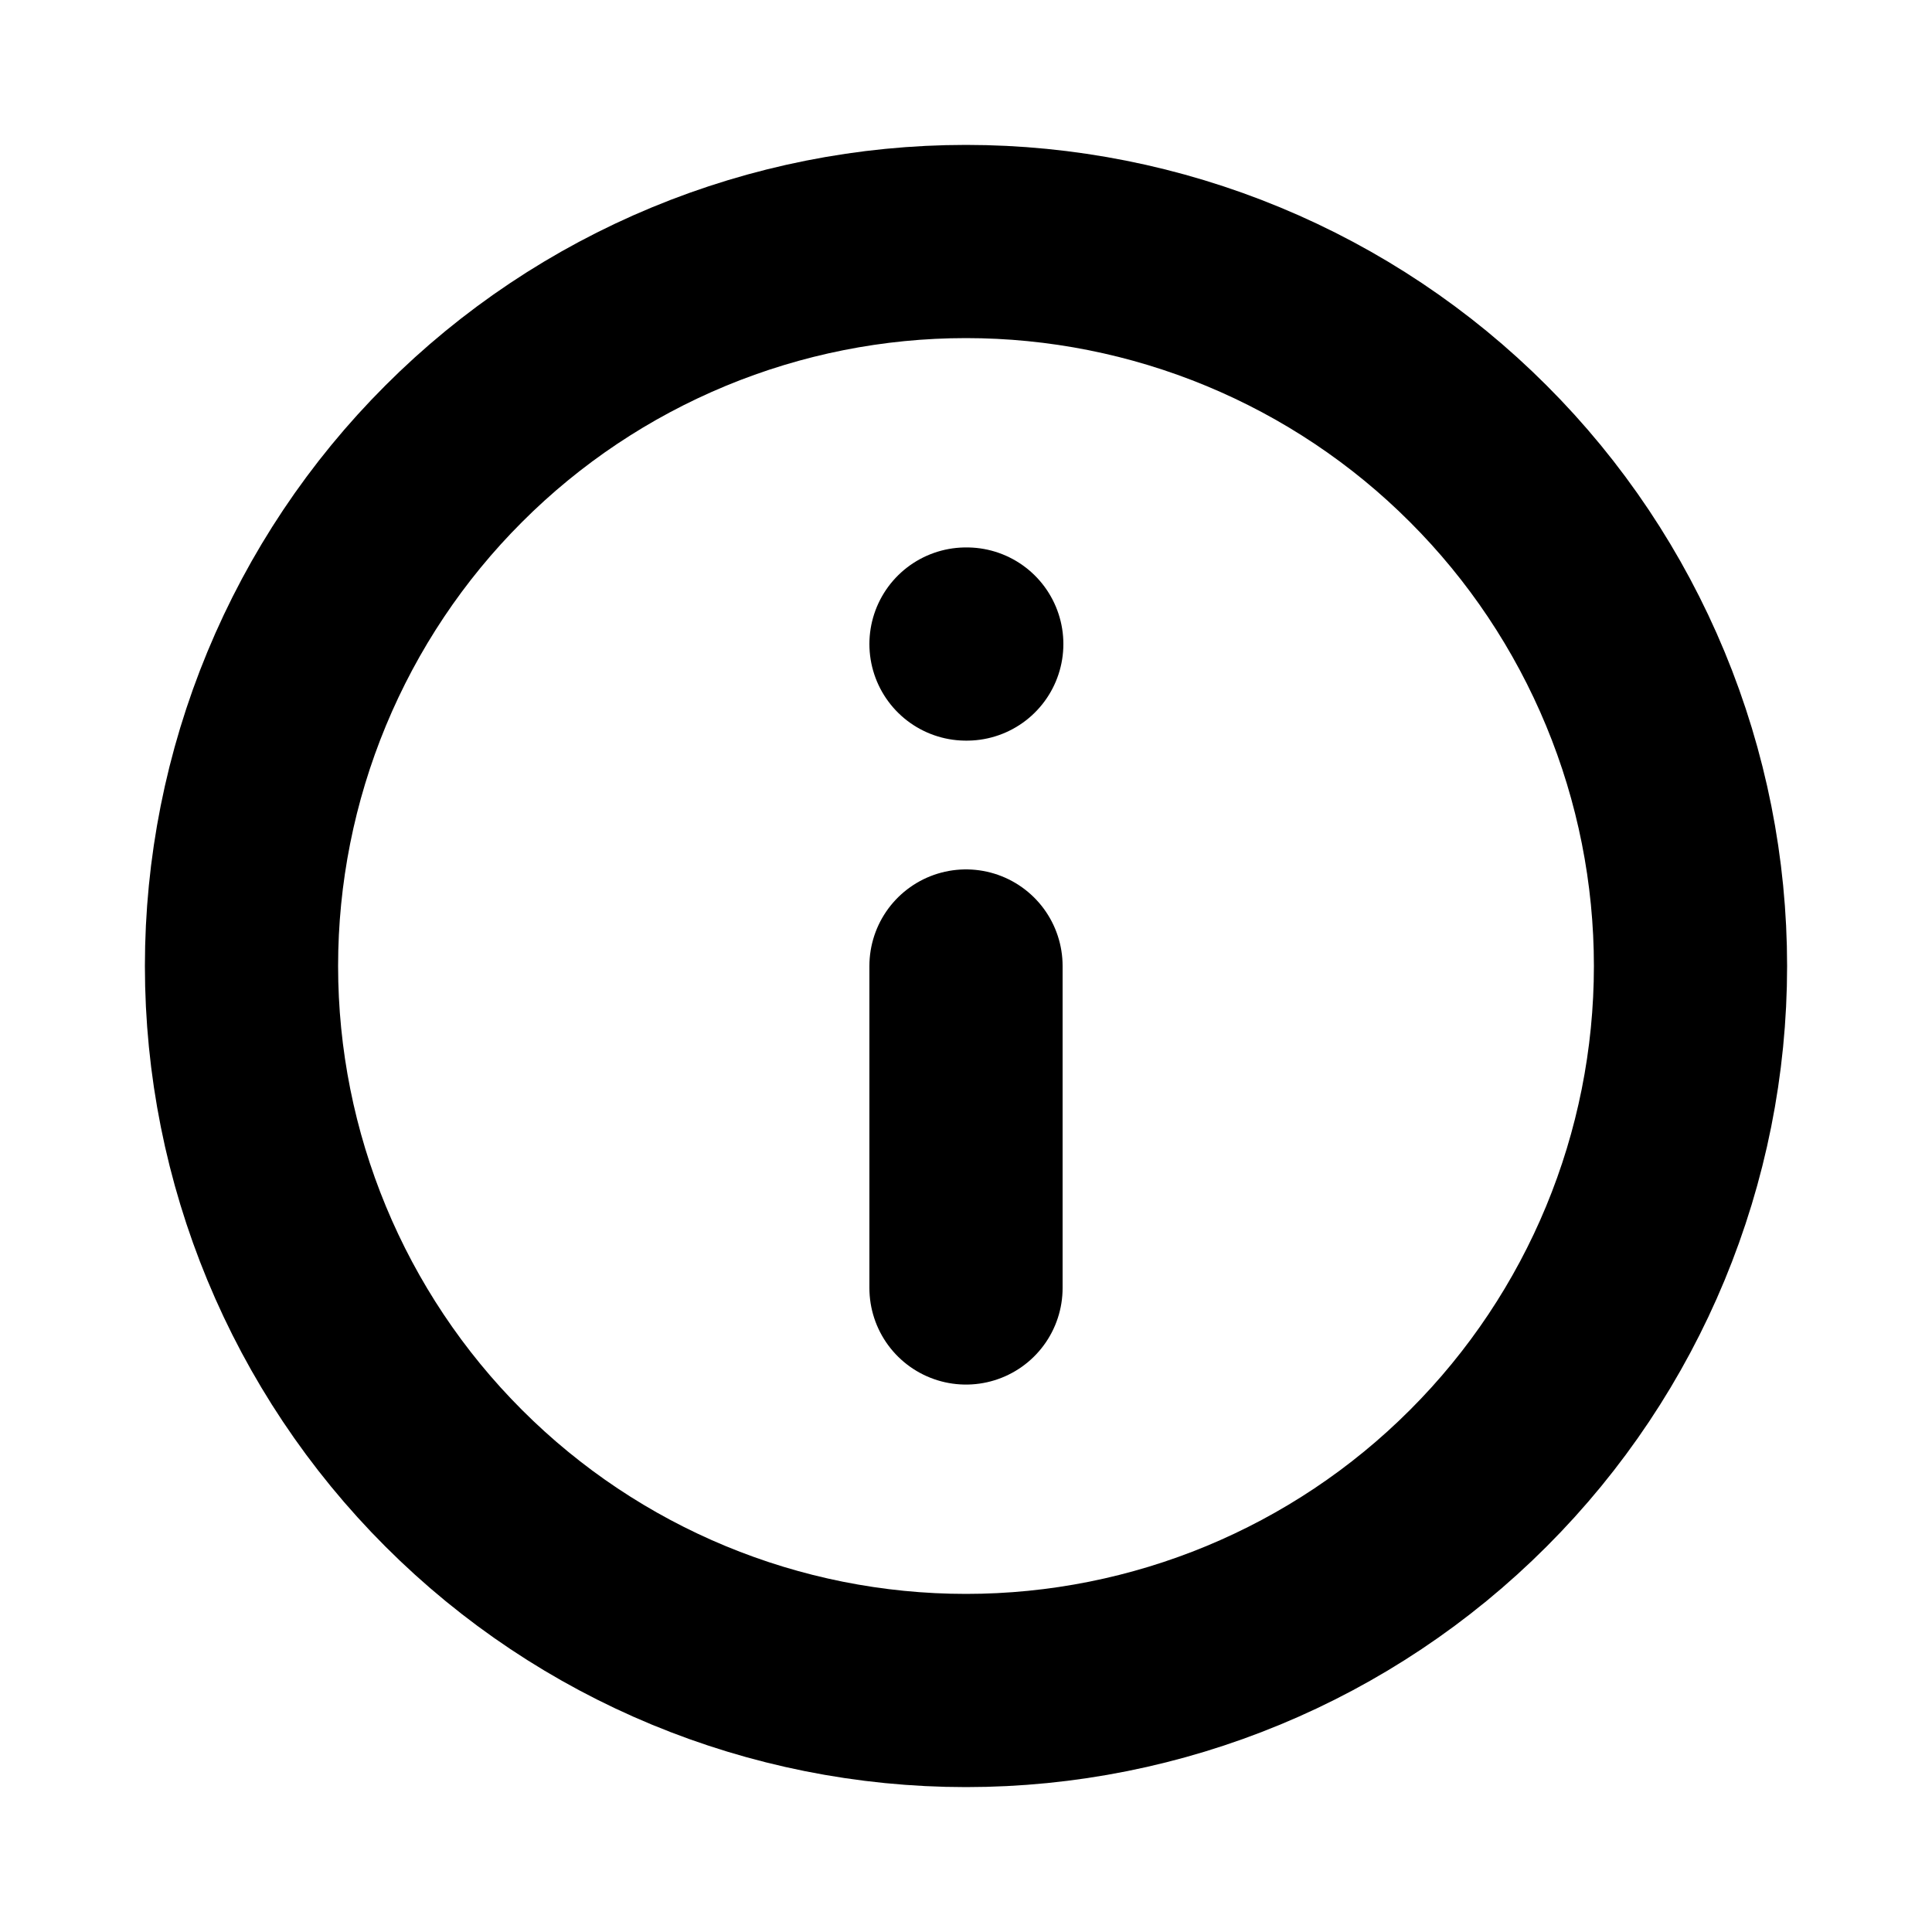
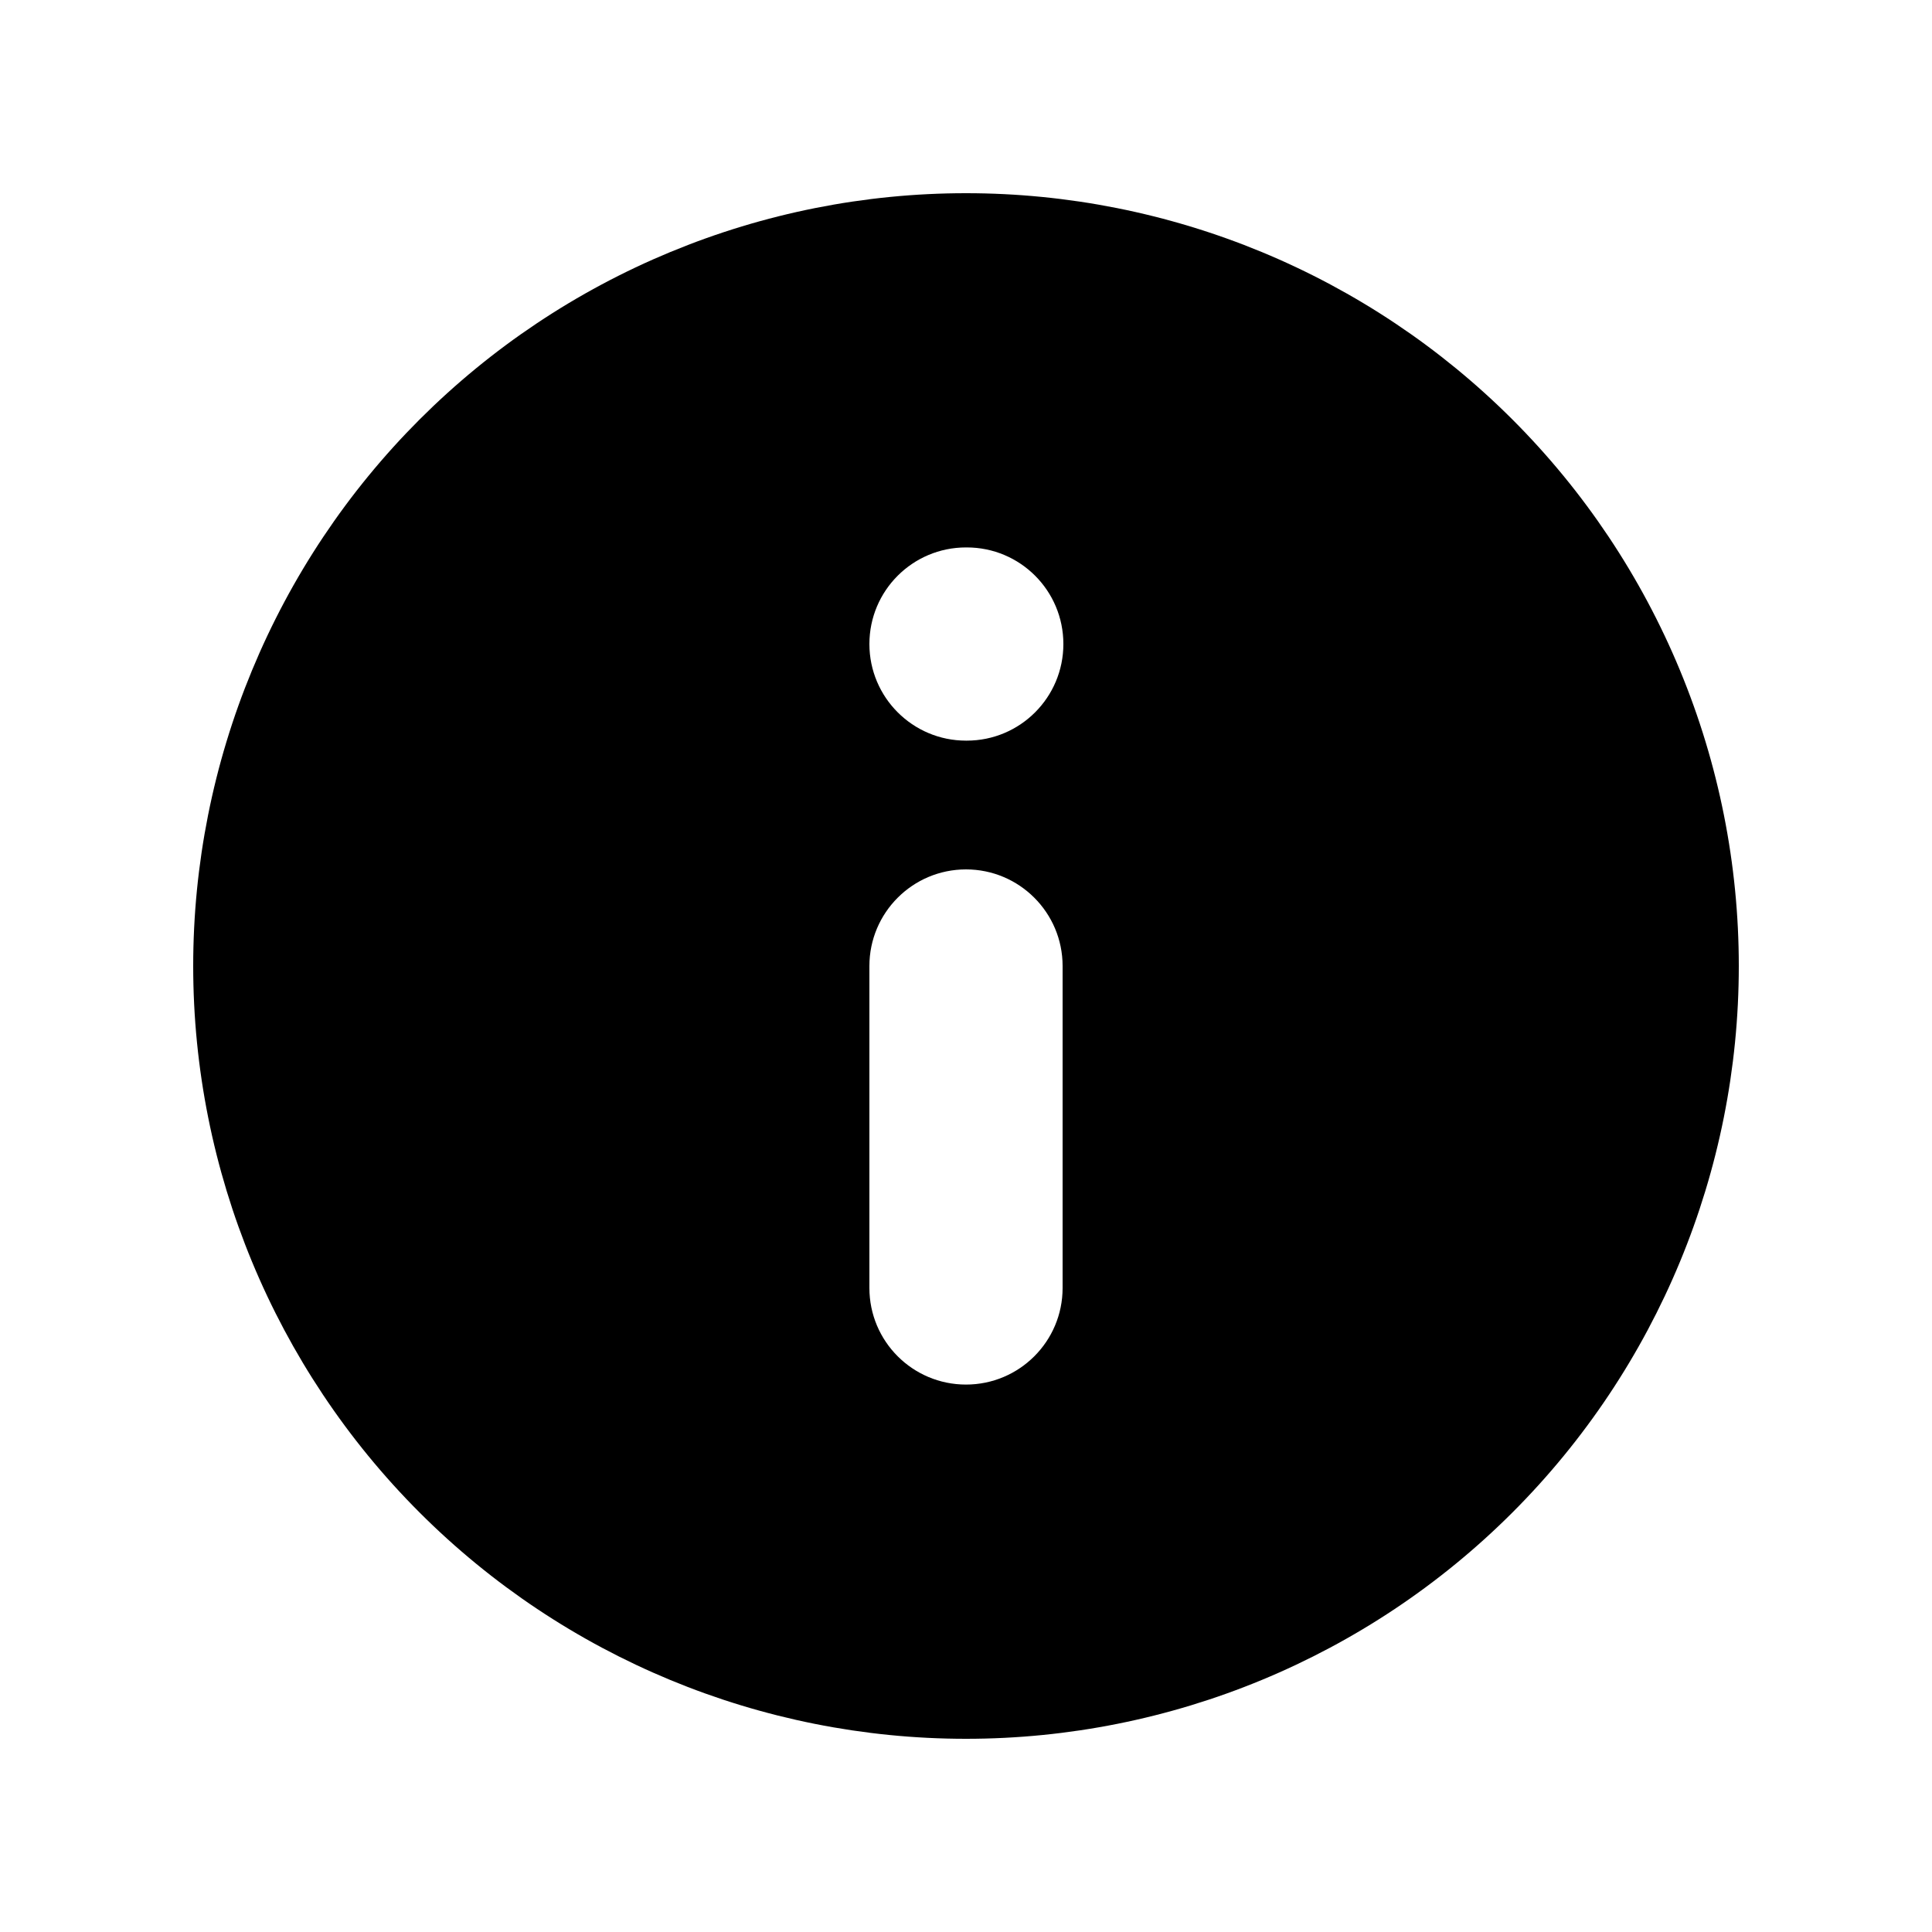
<svg xmlns="http://www.w3.org/2000/svg" width="20" height="20" viewBox="0 0 20 20" fill="none">
-   <path d="M10 13.333V10V13.333ZM10 6.667H10.008H10ZM17.5 10C17.5 9.015 17.306 8.04 16.929 7.13C16.552 6.22 16 5.393 15.303 4.697C14.607 4 13.78 3.448 12.87 3.071C11.96 2.694 10.985 2.5 10 2.5C9.015 2.5 8.04 2.694 7.13 3.071C6.22 3.448 5.393 4 4.697 4.697C4 5.393 3.448 6.22 3.071 7.13C2.694 8.04 2.5 9.015 2.5 10C2.5 11.989 3.29 13.897 4.697 15.303C6.103 16.71 8.011 17.5 10 17.5C11.989 17.5 13.897 16.71 15.303 15.303C16.71 13.897 17.5 11.989 17.5 10Z" stroke="currentColor" stroke-width="2" stroke-linecap="round" stroke-linejoin="round" />
+   <path fill-rule="evenodd" clip-rule="evenodd" d="M17.391 6.939C17.793 7.909 18 8.949 18 10C18 12.122 17.157 14.157 15.657 15.657C14.157 17.157 12.122 18 10 18C7.878 18 5.843 17.157 4.343 15.657C2.843 14.157 2 12.122 2 10C2 8.949 2.207 7.909 2.609 6.939C3.011 5.968 3.6 5.086 4.343 4.343C5.086 3.6 5.968 3.011 6.939 2.609C7.909 2.207 8.949 2 10 2C11.051 2 12.091 2.207 13.062 2.609C14.032 3.011 14.914 3.6 15.657 4.343C16.4 5.086 16.989 5.968 17.391 6.939ZM11 13.333C11 13.886 10.552 14.333 10 14.333C9.448 14.333 9 13.886 9 13.333V10C9 9.448 9.448 9 10 9C10.552 9 11 9.448 11 10V13.333ZM10 7.667C9.448 7.667 9 7.219 9 6.667C9 6.114 9.448 5.667 10 5.667H10.008C10.561 5.667 11.008 6.114 11.008 6.667C11.008 7.219 10.561 7.667 10.008 7.667H10Z" fill="currentColor" />
</svg>
